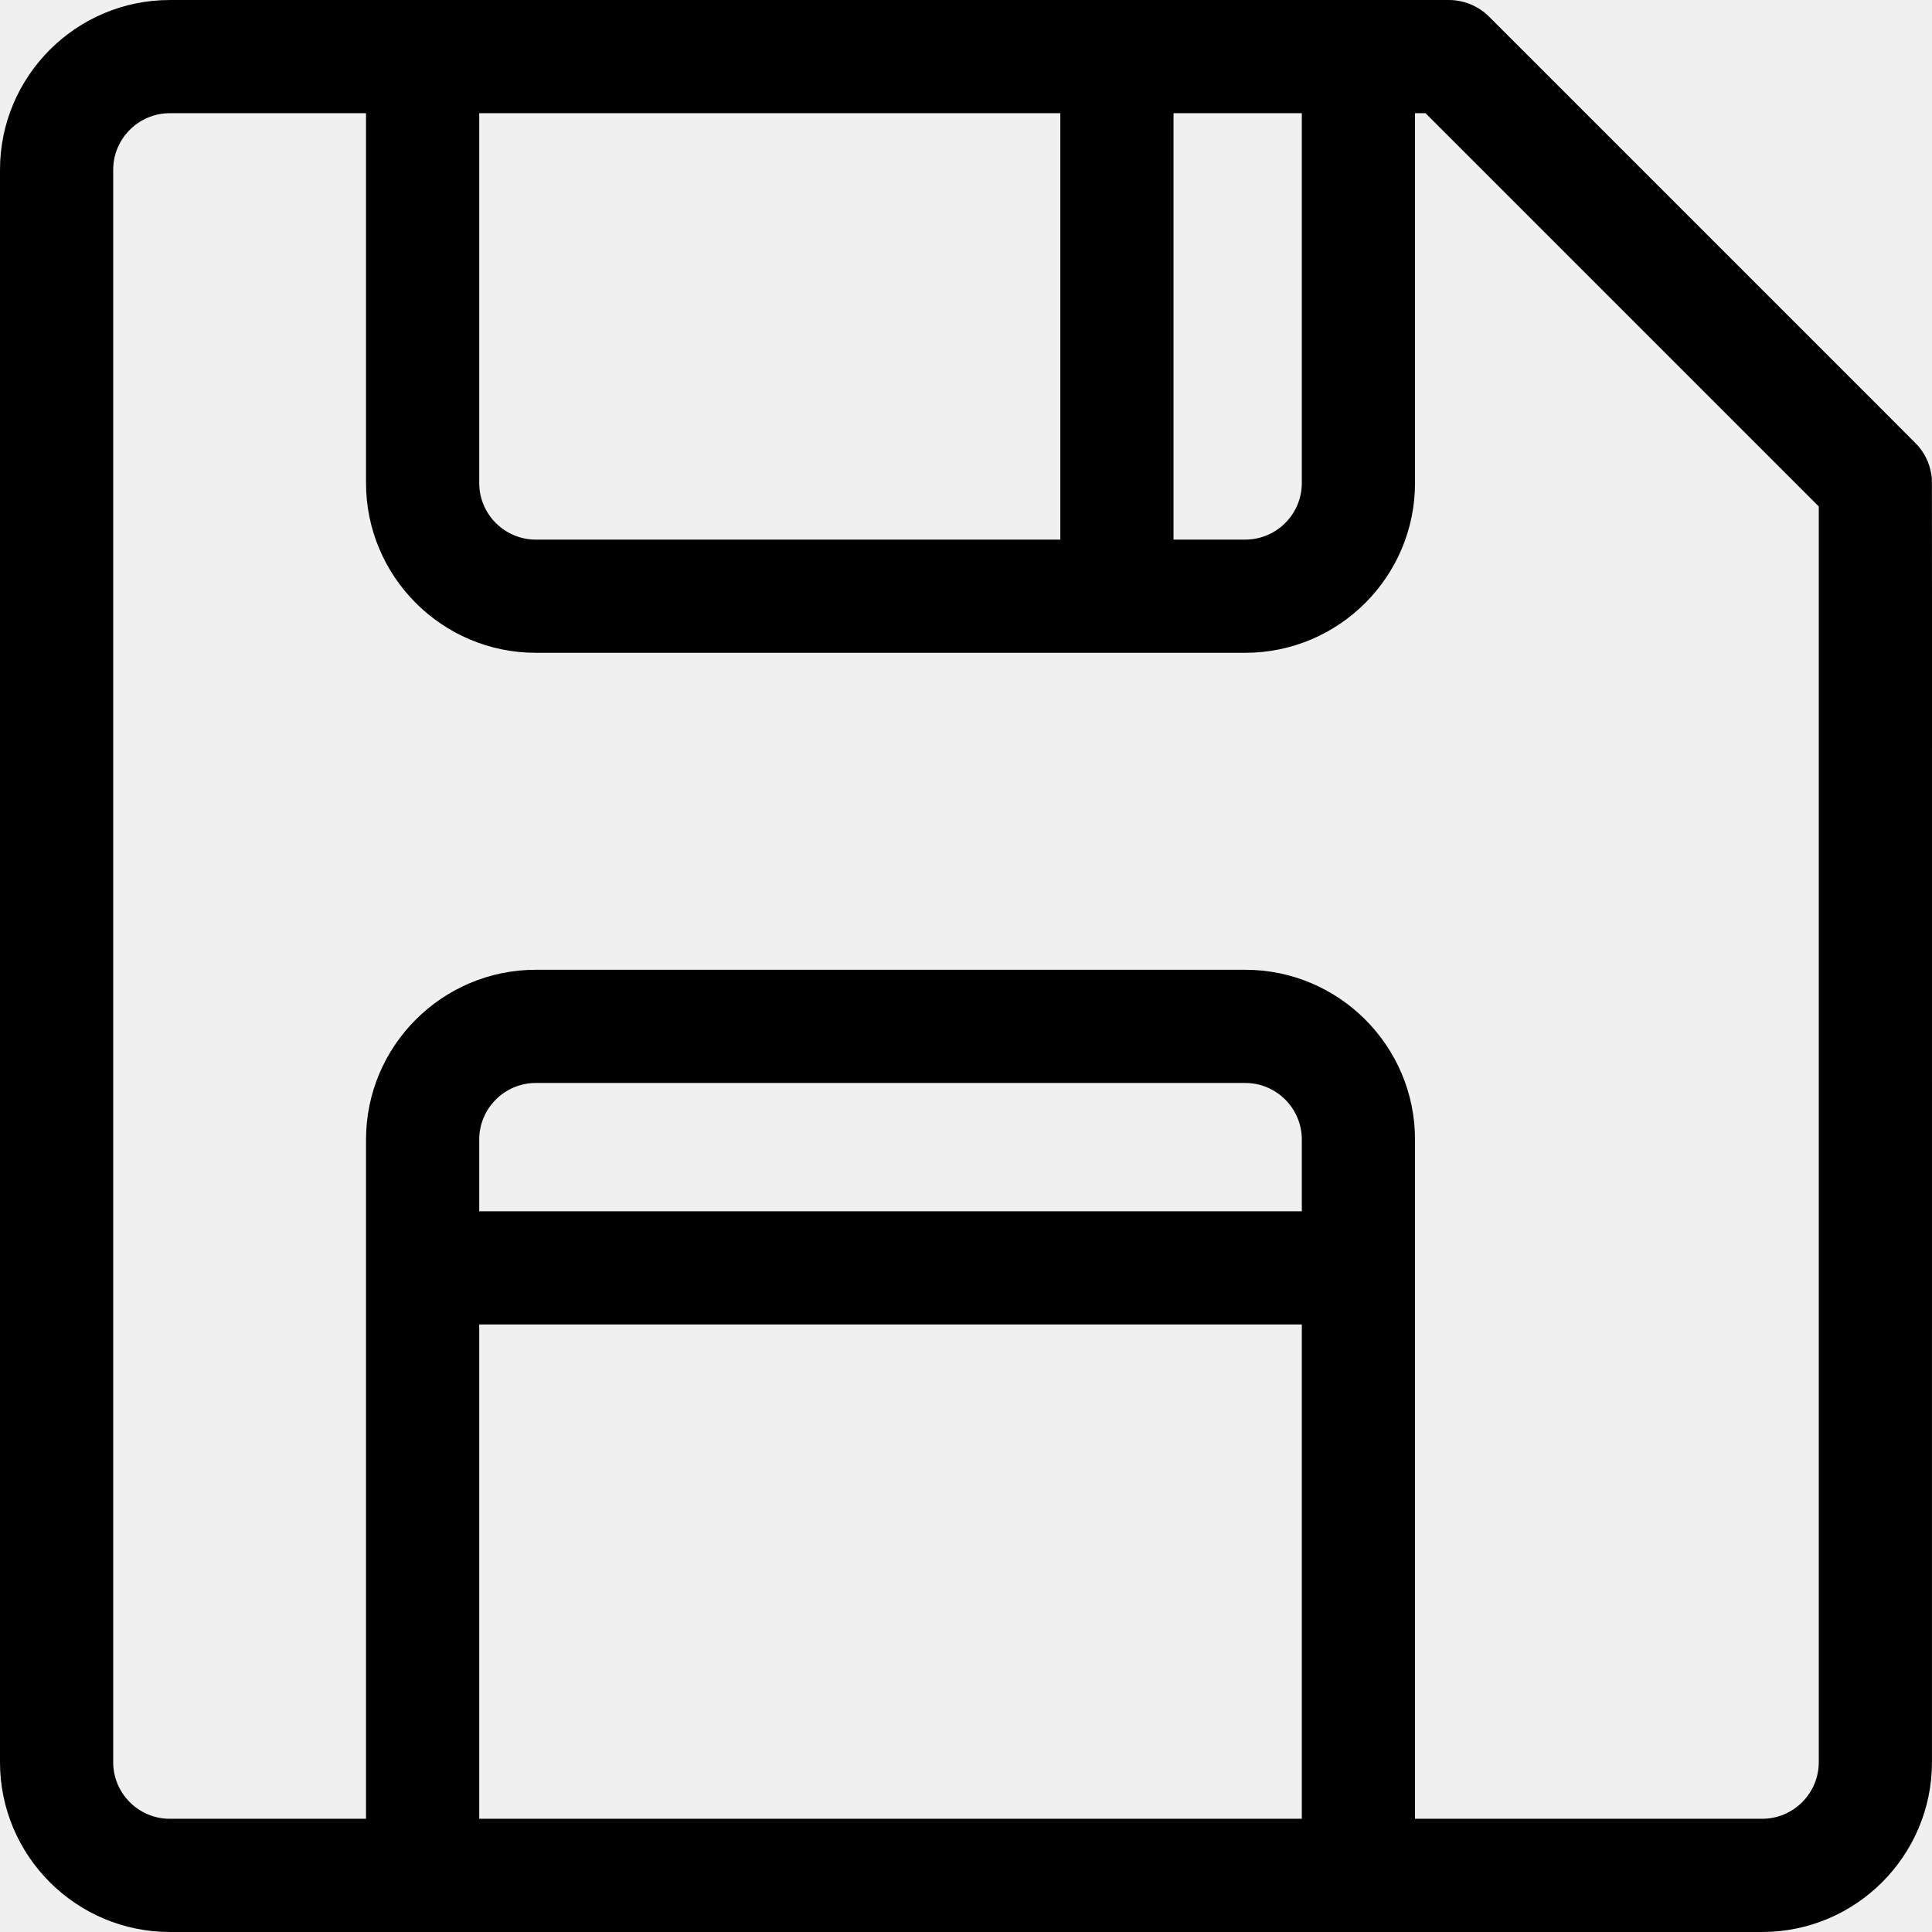
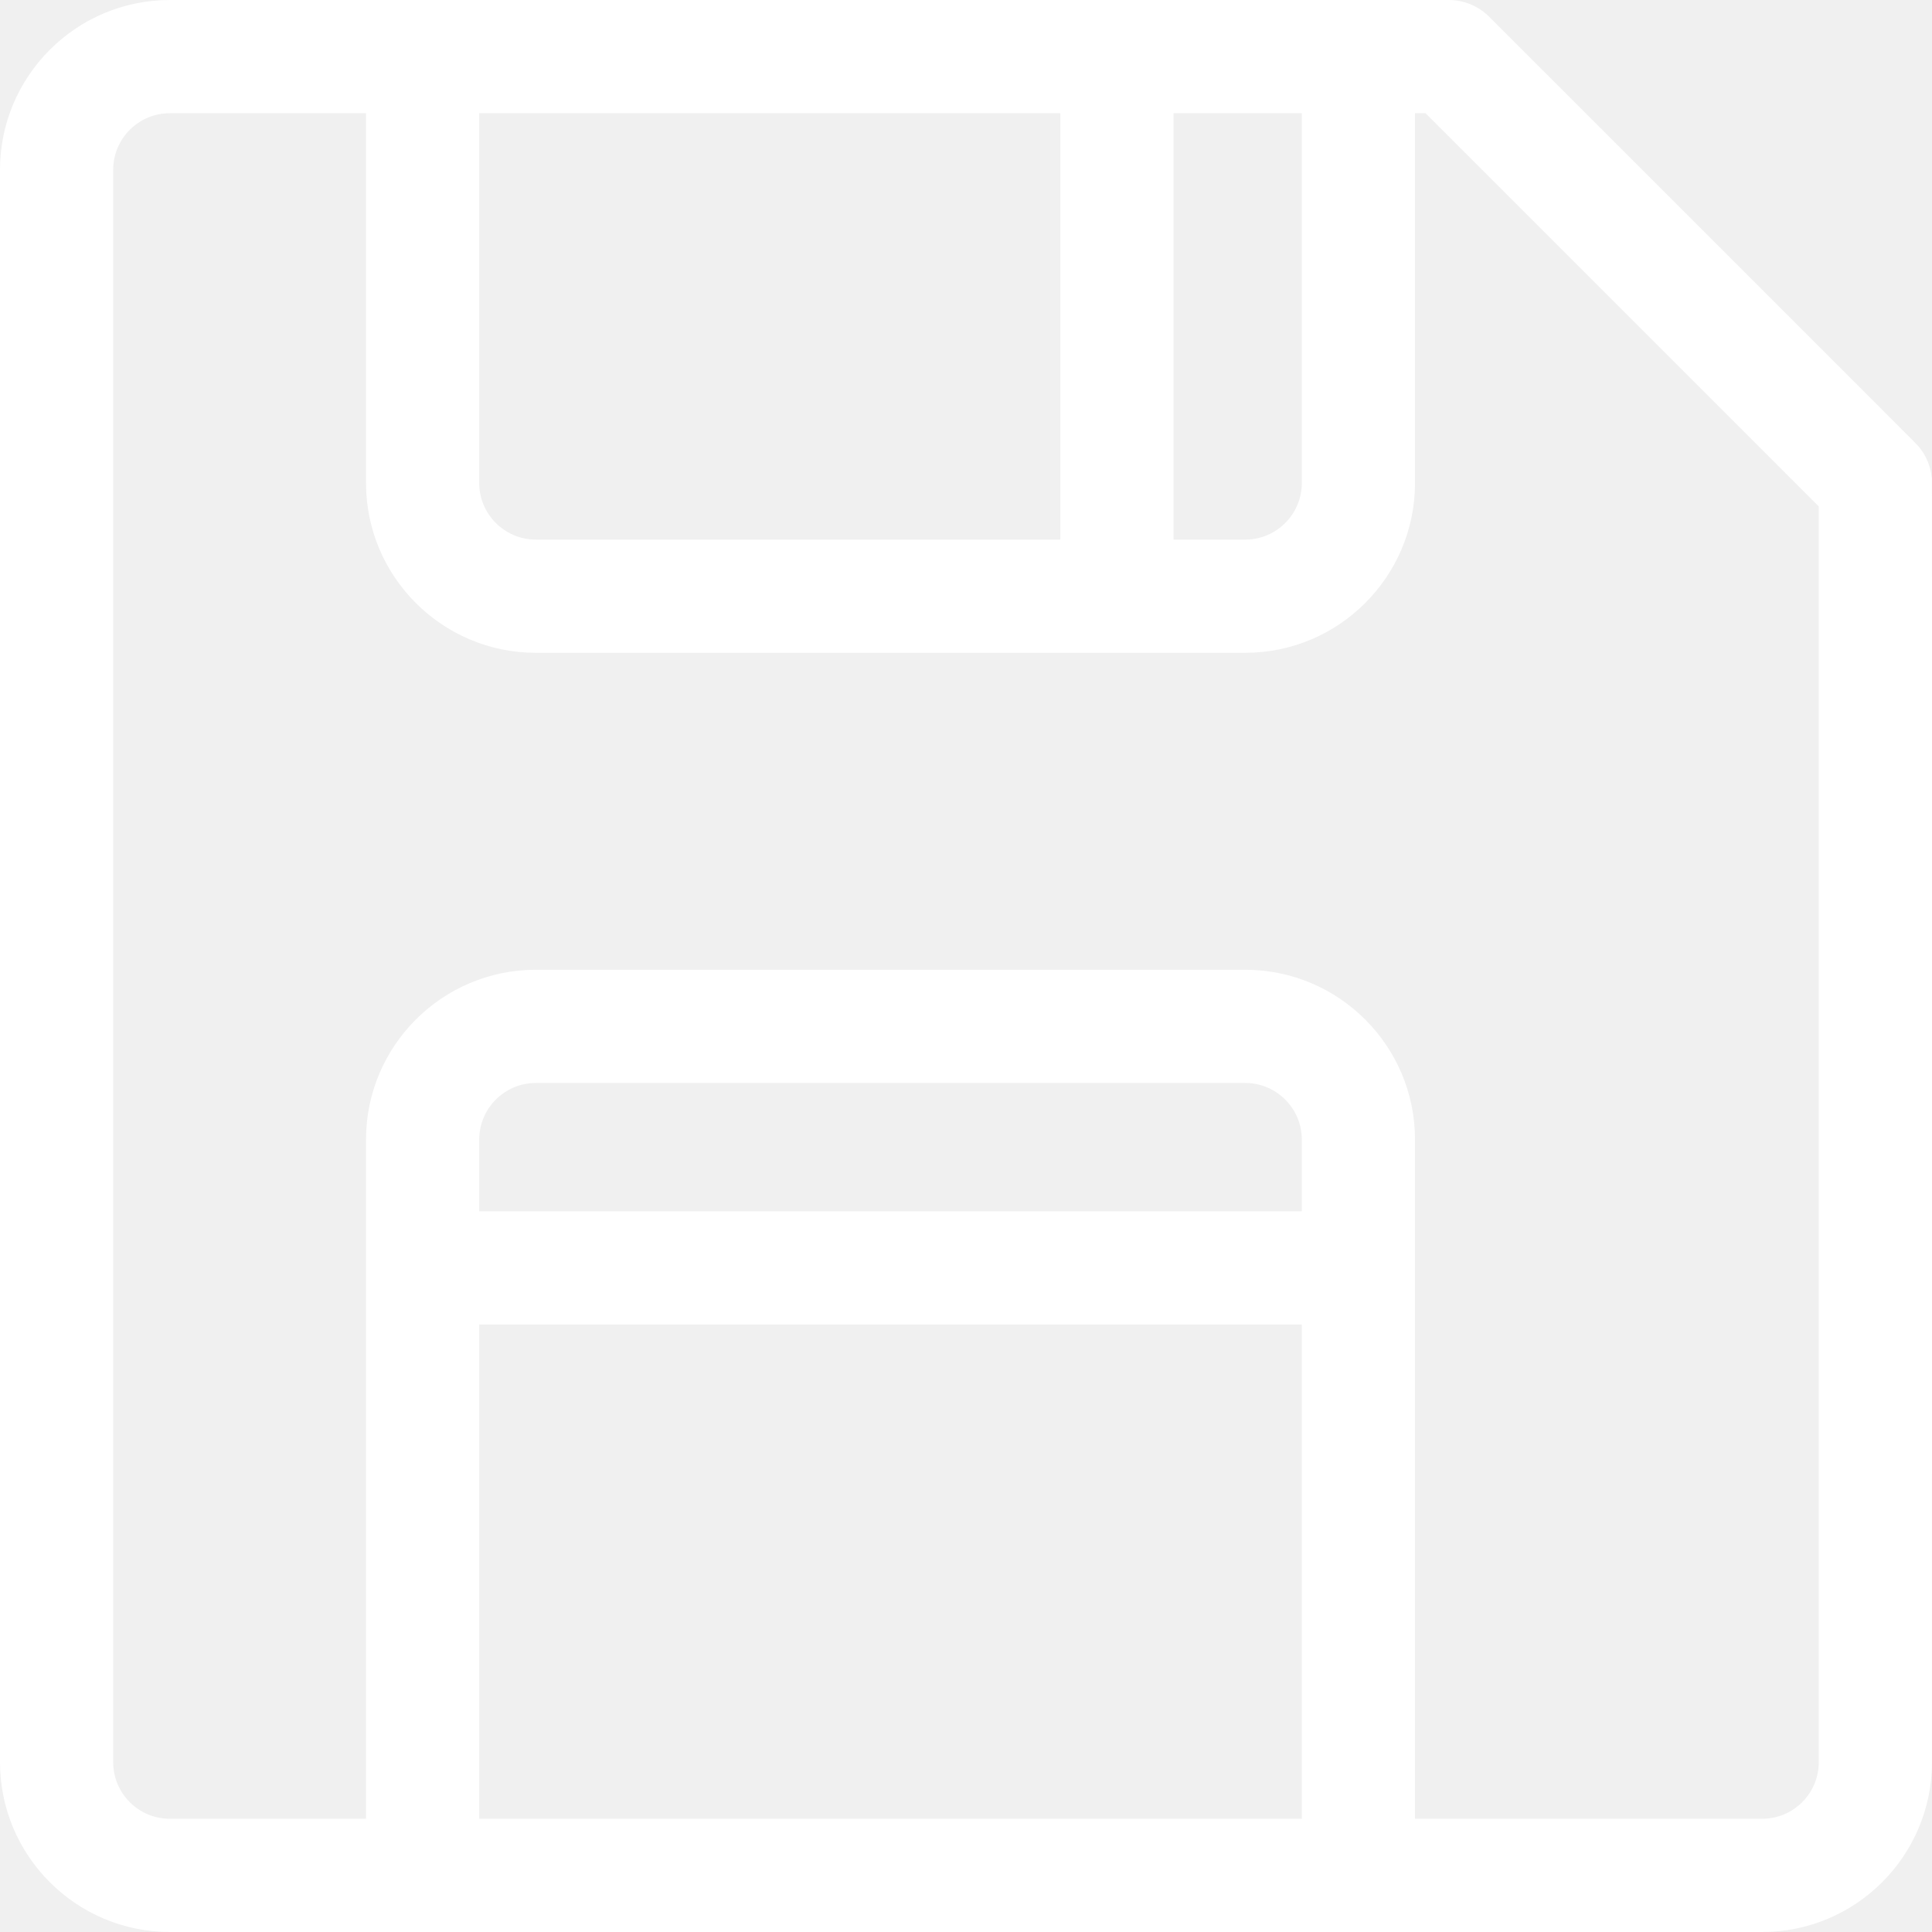
- <svg xmlns="http://www.w3.org/2000/svg" id="Capa_1" enable-background="new 0 0 512.007 512.007" height="512" viewBox="0 0 512.007 512.007" width="512">
+ <svg xmlns="http://www.w3.org/2000/svg" fill="#fff" id="Capa_1" enable-background="new 0 0 512.007 512.007" height="512" viewBox="0 0 512.007 512.007" width="512">
  <g>
    <path d="m511.927 126.537c-.279-2.828-1.38-5.666-3.315-8.027-.747-.913 6.893 6.786-114.006-114.113-2.882-2.882-6.794-4.395-10.612-4.394-9.096 0-329.933 0-338.995 0-24.813 0-45 20.187-45 45v422c0 24.813 20.187 45 45 45h422c24.813 0 45-20.187 45-45 .001-364.186.041-339.316-.072-340.466zm-166.927-96.534v98c0 8.271-6.729 15-15 15h-19v-113zm-64 0v113h-139c-8.271 0-15-6.729-15-15v-98zm64 291h-218v-19c0-8.271 6.729-15 15-15h188c8.271 0 15 6.729 15 15zm-218 161v-131h218v131zm355-15c0 8.271-6.729 15-15 15h-92c0-19.555 0-157.708 0-180 0-24.813-20.187-45-45-45h-188c-24.813 0-45 20.187-45 45v180h-52c-8.271 0-15-6.729-15-15v-422c0-8.271 6.729-15 15-15h52v98c0 24.813 20.187 45 45 45h188c24.813 0 45-20.187 45-45v-98h2.787l104.213 104.214z" />
  </g>
</svg>
